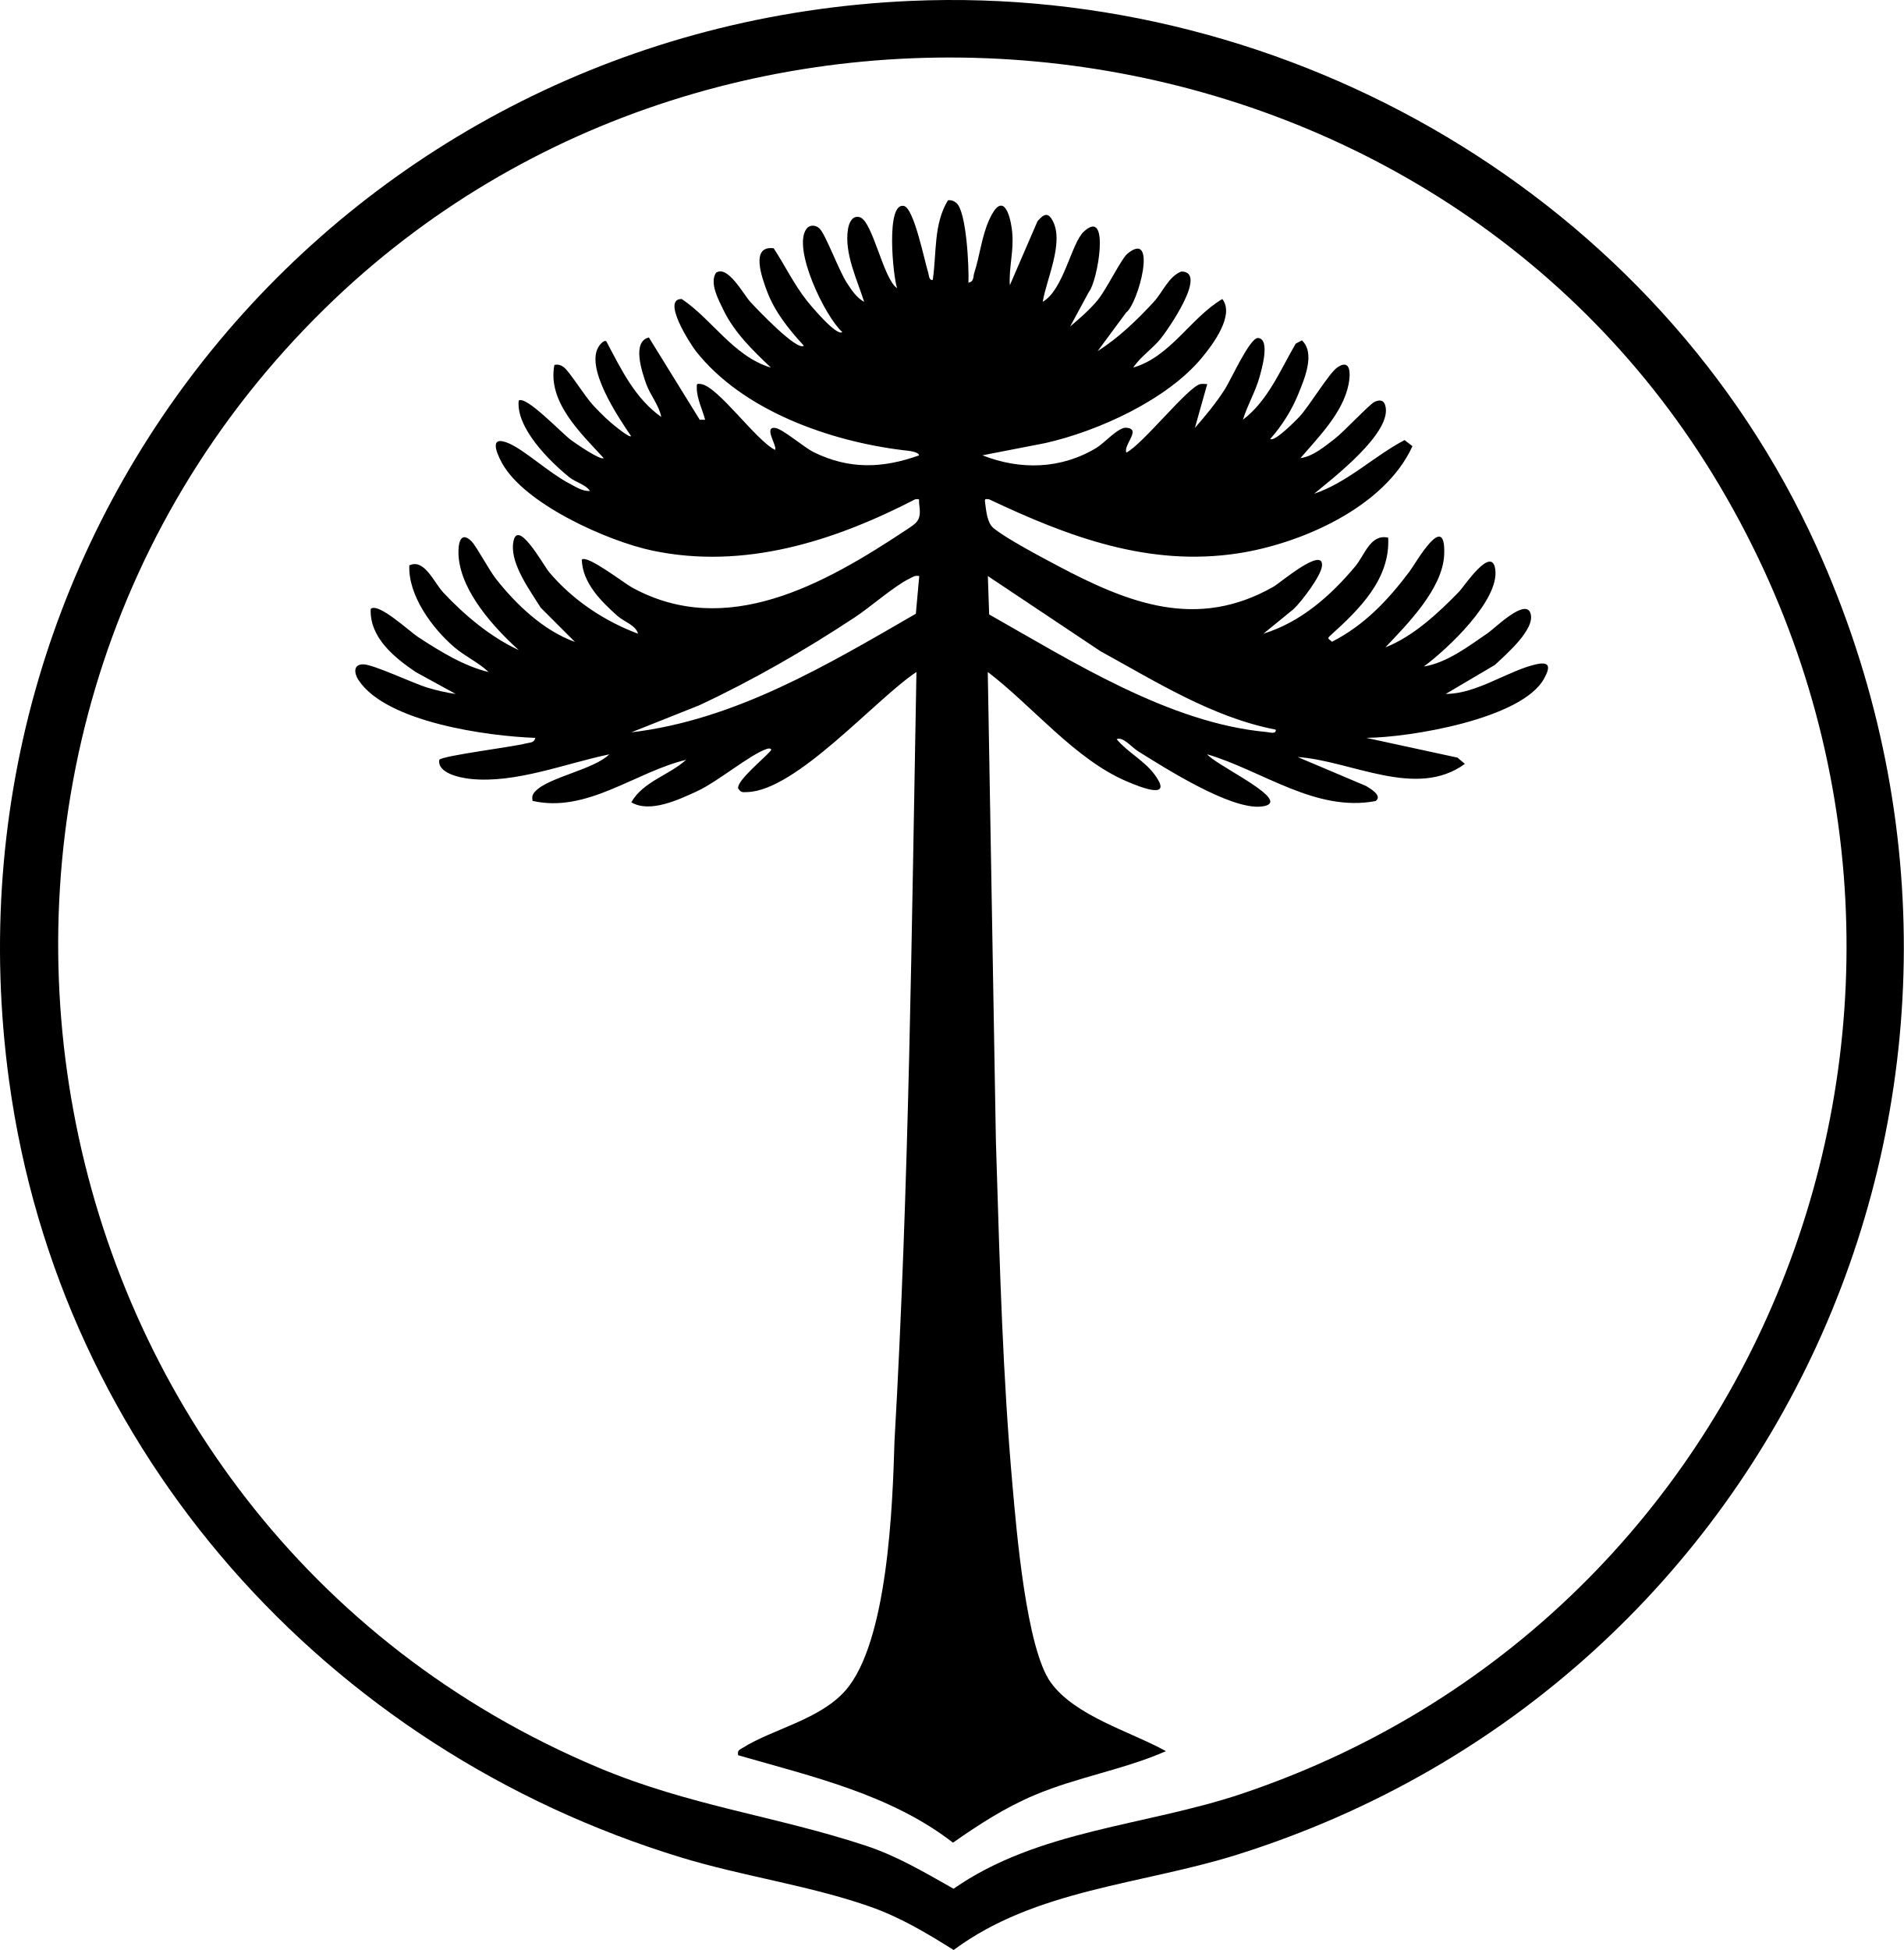
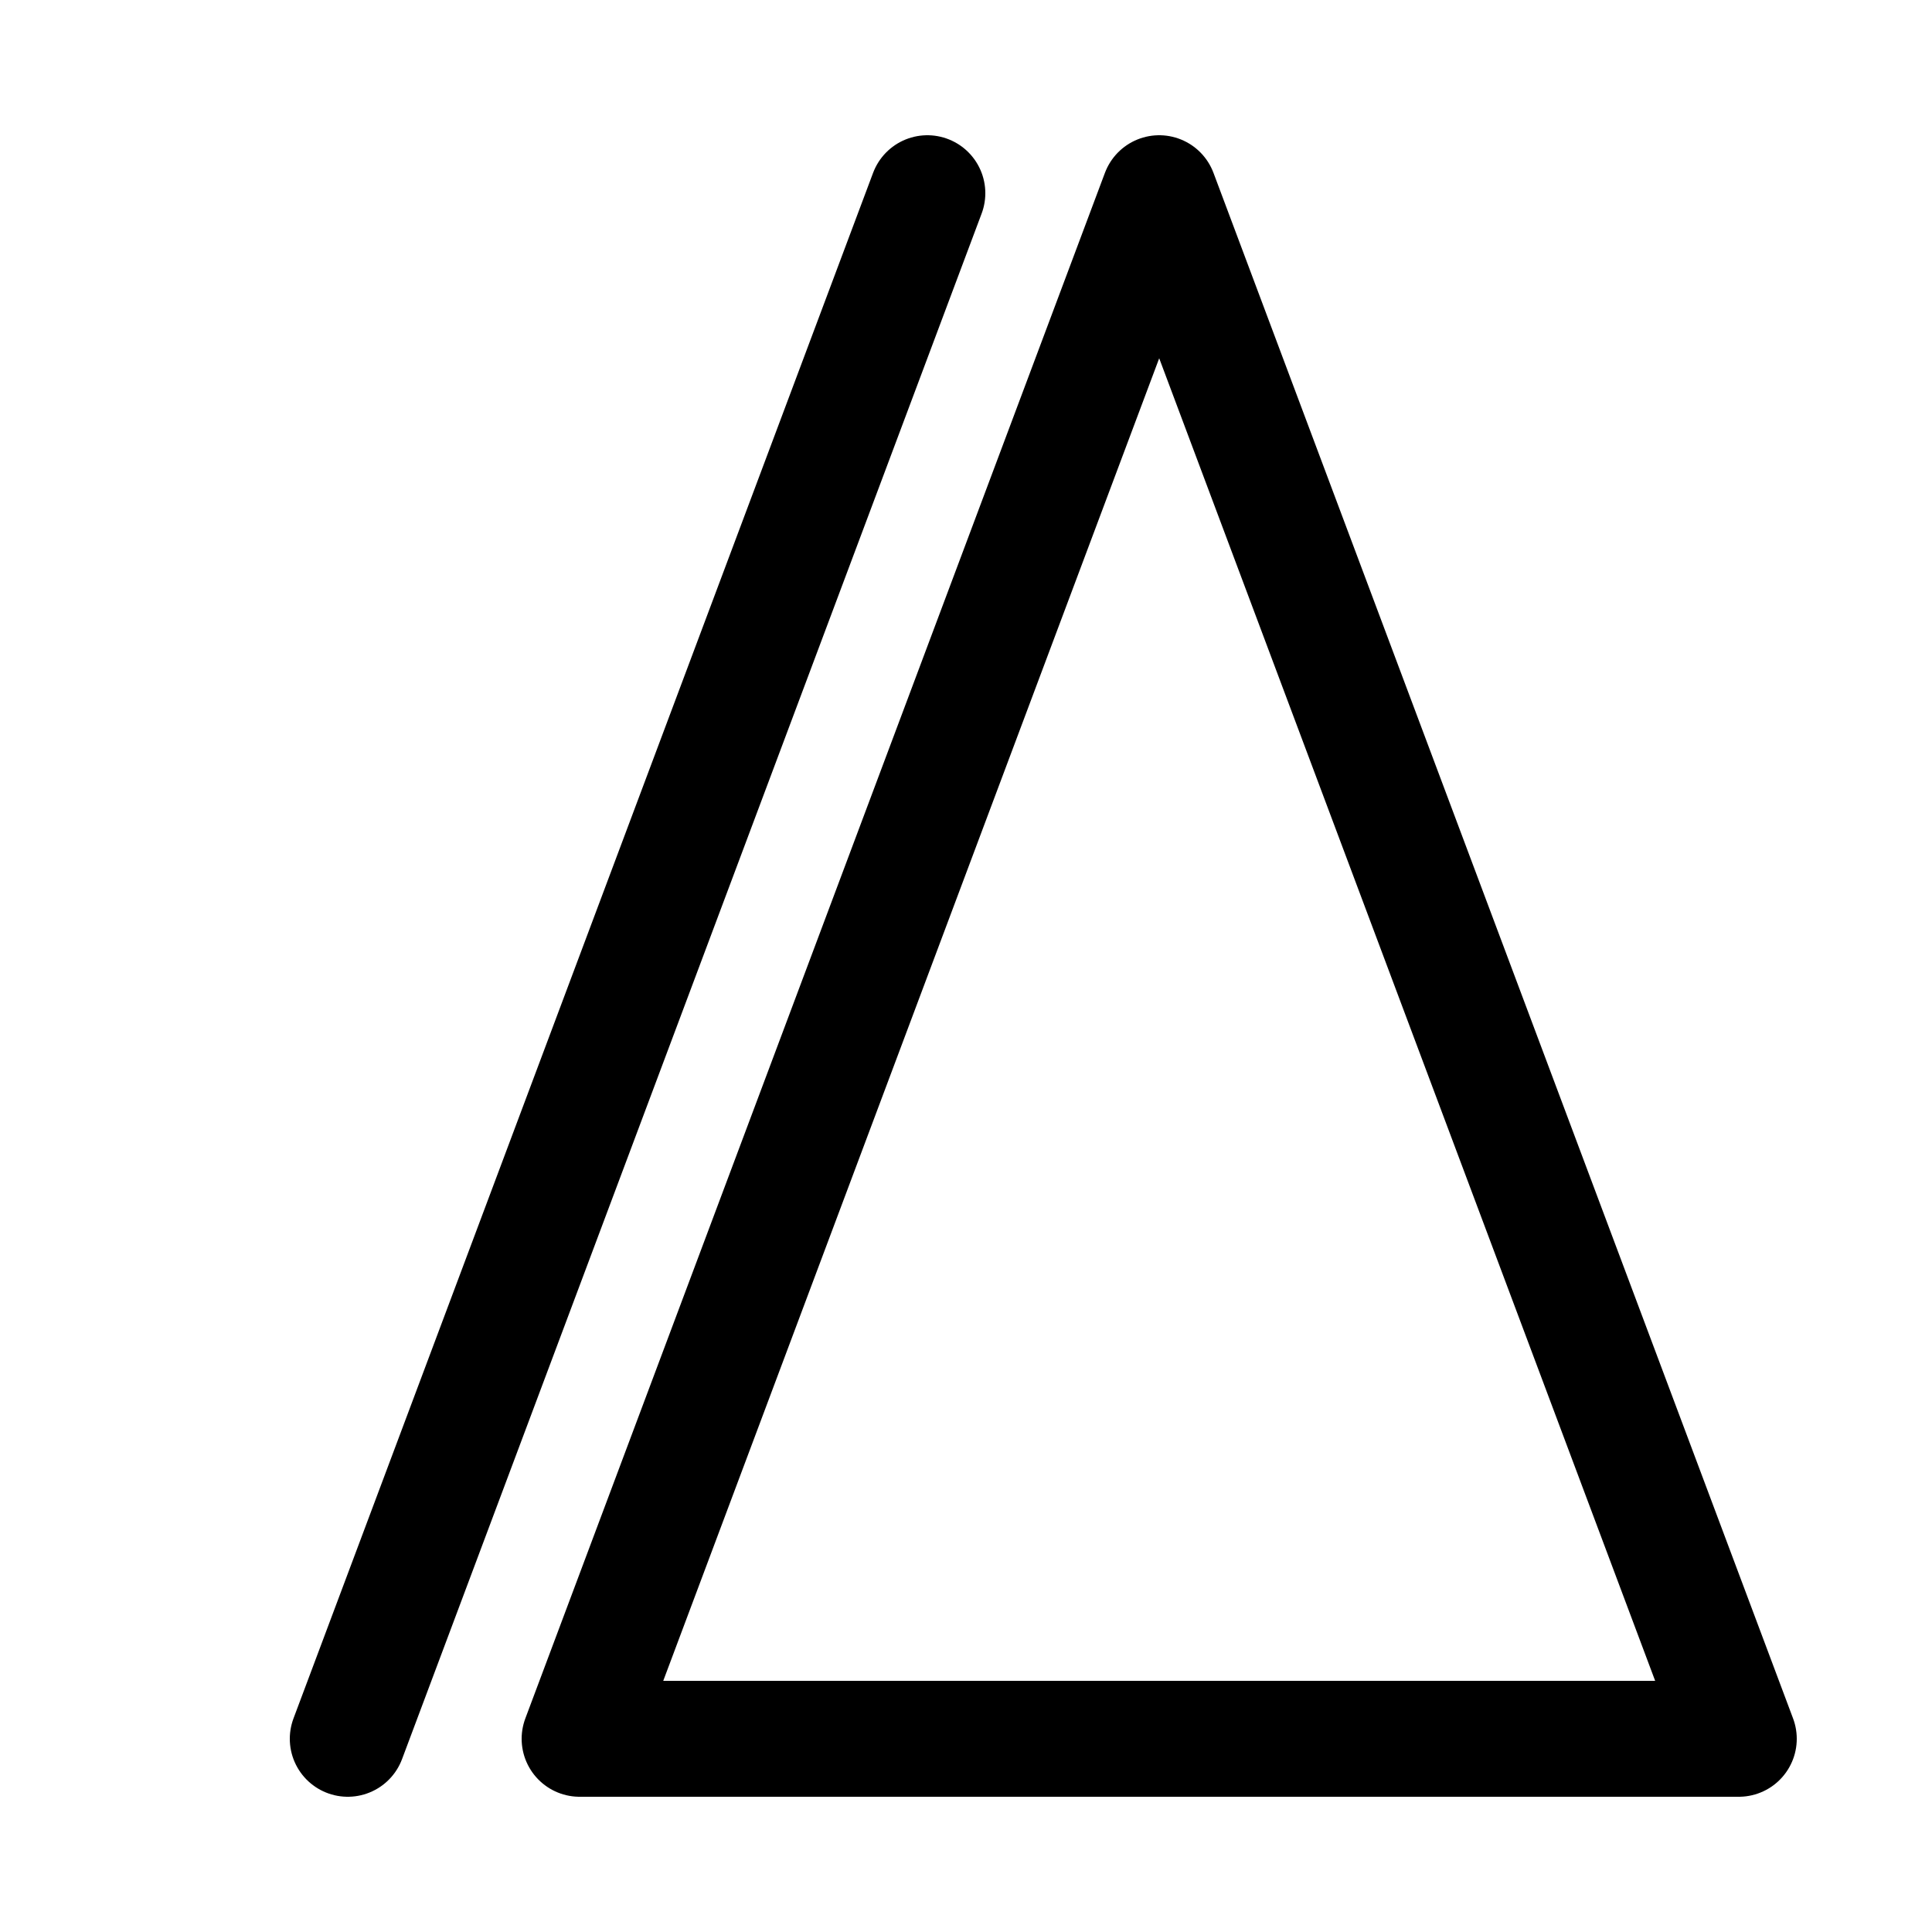
- <svg xmlns="http://www.w3.org/2000/svg" id="Capa_1" data-name="Capa 1" viewBox="0 0 797.13 816.47">
-   <path d="M381.22.38c159.33-7.02,313.46,82.95,379.38,228.55,99.88,220.63-12.89,475.55-242.76,547.67-39.77,12.48-84.34,14.43-118.55,39.87-11.67-7.32-22.49-13.81-35.61-18.37-25-8.69-52.71-12.51-78.41-20.35C136.74,732.47,25.16,608.11,3.85,452.86-28.37,218.13,145.4,10.78,381.22.38ZM136.12,129.06C-53.03,314.28,6.36,637.52,250.56,740.11c38.22,16.06,74.37,20.25,111.99,32.7,13.24,4.38,24.66,11.23,36.7,18.01,35.5-24.72,80.43-26.25,120.62-39.75,228.19-76.62,323.01-346.88,197.37-552.28C594.23-2.3,304.2-35.54,136.12,129.06Z" />
-   <path d="M405.58,118.32c2.3-.41,1.83-2.48,2.32-3.99,2.36-7.28,3.13-15.39,6.31-22.4,5.47-12.03,8.77-2.99,9.59,5.28.78,7.82-1.43,14.55-.99,22.24l11.6-26.84c2.75-3.15,4.49-3.9,6.5.13,4.55,9.13-2.77,24.19-4.32,33.61,8.72-4.92,11.96-24.46,17.16-29.33,11.32-10.63,5.79,20.97,2.19,25.15l-7.86,14.52c3.9-3.31,8.18-6.99,11.44-10.94,3.8-4.61,9.98-17.47,12.58-19.57,12.72-10.3,4.56,20.87-.58,24.68l-11.95,16.17c8.81-5.6,16.48-12.99,23.54-20.66,3.75-4.07,6.13-10.54,11.47-12.68,11.53-.07-5.79,24.65-8.63,28.14-3.46,4.26-8.38,7.45-11.46,12.07,15.64-4.55,24.04-20.87,37.29-28.7,5.27,6.77-3.97,19.07-8.62,24.66-14.64,17.6-43.34,30.65-65.41,35.64l-26.42,5.14c15.94,6.28,33.01,5.84,47.87-3.2,3.22-1.96,9.06-8.64,12.38-8.36,6.59.56-1.35,7.12.02,10.42,6.84-3.41,25.96-27.76,31.03-28.69.93-.17,1.92,0,2.84,0l-5.17,18.36c4.51-5.18,8.81-10.37,12.54-16.17,2.5-3.9,10.52-21.75,13.9-21.48,5.29.41,1.45,13.37.59,16.45-1.72,6.14-5.07,11.69-6.91,17.76,10.48-7.94,15.63-20.79,22.09-31.84l2.6-1.38c5.73,5.38,1.03,16.21-1.53,22.52-2.78,6.84-6.85,13.21-11.69,18.73,1.65,1.47,10.63-7.63,12.07-9.16,4.31-4.58,12.46-18.35,15.98-20.76,5.65-3.87,5.58,2.67,4.72,7.02-2.38,11.96-12.51,22.04-20.15,30.94,5.22-.67,10.21-4.93,14.32-8.06,3.72-2.84,14.62-14.53,16.68-15.47,1.9-.87,3.72-1,4.45,1.34,3.54,11.27-22.12,30.74-29.72,37.12,14.05-4.75,24.86-15.63,37.84-22.47l3.31,2.55c-11.61,25.54-46.61,40.84-73.05,44.88-37.42,5.71-71.02-6.93-104.2-22.63-1.87-.23-1.89-.18-1.65,1.63.46,3.5.87,8.21,3.43,10.37,5.02,4.24,20.26,12.3,26.75,15.74,29.93,15.87,58.57,27.15,90.69,8.77,2.47-1.41,20.96-17.14,20.15-8.61-.4,4.24-8.53,14.88-11.86,18.05l-12.65,10.31c15.59-4.78,28.21-15.92,38.43-28.17,4.03-4.83,6.36-13.67,13.8-12.04.9,17.44-12.19,30.11-24.05,40.84-1.79,1.61-.94,1.31.5,2.77,13.66-6.99,23.43-17.4,32.52-29.47,2.5-3.31,15.22-26.08,14.48-7.09-.56,14.27-15.42,29.18-24.6,38.87,11.57-4.45,22.43-14.6,31.03-23.5,1.69-1.75,13.48-19.49,14.95-9.19,1.85,13-20.15,33.53-29.9,40.72,9.71-1.53,18.76-8.52,26.77-13.98,2.97-2.02,15.82-14.87,17.91-8.23s-10.48,17.35-14.92,21.55l-20.57,12.14c12.78.06,26-9.65,37.59-12.34,6.06-1.41,6.26,1.01,3.59,5.89-9.26,16.99-56.45,24.73-74.49,24.85l38.2,8.28,3.11,2.61c-20.4,14.91-47.61-1.34-70.02-2.86l28.62,12.12c1.69,1.01,7.09,4.08,4,6.31-25.12,4.78-47.4-12.74-70.52-19.58,3.07,3.95,27.36,15.48,26.41,20.07-.29,1.37-2.71,1.72-4,1.84-12.98,1.13-40.02-16.11-51.47-23.28-2.63-1.65-6.22-6.16-8.83-4.95,4.42,5.32,11.34,8.88,15.52,14.34,8.92,11.65-5.49,5.79-11.34,3.3-21.68-9.24-39.6-31.69-58.14-45.77l3.39,195.83c.07,2.72.17,5.94.26,8.66,1.41,45.65,2.64,90.46,6.69,135.97,1.67,18.79,5.76,68.49,16.07,82.68,10.24,14.1,33.44,20.51,48.2,28.71-17.67,7.73-37.14,10.84-55.06,18.41-12.26,5.18-23.28,12.29-34.11,19.9-26.13-20.22-58.78-27.61-89.94-36.6-.44-2.11.56-2.26,1.99-3.16,12.41-7.8,32.02-11.69,42.79-23.81,17.93-20.19,19.89-78.04,20.66-104.5,6.14-107.25,7.18-214.56,9.19-322.09-17.2,11.38-50.31,49.79-70.95,50.28-1.85.04-2.44.32-3.68-1.5-.69-3.42,11.44-12.97,13.78-16.06.18-.86-1.11-.74-1.7-.55-7.02,2.27-20.53,13.71-29.32,17.76-7.56,3.48-19.72,9.28-27.51,4.62,4.94-8.72,15.82-11.32,22.94-17.79-21.37,5.14-41.46,22.43-64.3,17.2-.25-1.84-.15-2.62,1.15-4,5.59-5.94,24.44-9.04,31-15.49-18.26,3.79-39.14,12.23-57.97,10.31-4.43-.45-14.13-2.41-13.22-8.01,1.17-1.73,31.27-5.47,36.22-6.85,1.57-.44,3.56-.15,3.96-2.34-19.83-.71-62.35-6.49-74-24.2-1.86-2.83-2.29-6.63,2-6.59s21.06,8.03,26.96,9.79c3.78,1.13,7.82,2.08,11.73,2.61l-16.68-9.14c-9.01-6.1-19.41-14.46-18.91-26.44,3.05-2.98,16.39,9.51,19.83,11.74,9.04,5.88,18.96,12.11,29.54,14.66-4.27-4.05-9.82-6.52-14.32-10.36-9.21-7.86-19.45-21.73-18.87-34.3,6.32-2.95,10.32,7.22,14.22,11.38,8.84,9.43,19.8,18.66,31.59,24.09-10.34-9.37-23.66-23.97-25.13-38.58-.42-4.12-.01-12.17,5.31-7.01,1.94,1.88,7.34,12,10.18,15.64,8.5,10.87,20.08,21.85,33.17,26.54l-14.35-14.36c-4.35-7.05-12.37-17.76-11.58-26.43,1.15-12.59,12.76,8.74,15.05,11.47,9.78,11.66,23.08,20.58,37.28,25.87-.85-3.52-5.88-5.02-8.62-7.46-6.86-6.12-14.64-13.82-14.91-23.55,2.19-2.18,17.63,9.8,21.04,11.67,39.57,21.74,80.62-1.5,114.36-23.83,5.27-3.49,6.86-4.17,5.84-11.41-.22-1.57.65-2-1.69-1.67-33.92,17.51-71.49,29.54-109.95,21.47-18.68-3.92-53.74-19.53-63.09-36.81-2.57-4.75-5.31-11.87,3.33-7.93,6.56,2.99,16.76,12.36,24.79,16.54,2.77,1.44,5.47,3.39,8.8,3.24-1.79-2.73-6.02-3.65-8.61-5.73-8.41-6.78-22.44-20.78-21.24-32.15,3.13-2.16,18.13,13.78,21.91,16.55,1.77,1.3,12.42,8.65,13.68,7.55-9.62-10.47-23.64-23.55-20.65-39.02,1.7-.3,2.72.04,4.07,1.06,2.15,1.63,8.89,12.3,11.95,15.61,2.24,2.42,5.04,5.27,7.52,7.4,1.1.94,7.76,6.55,8.58,5.76-5.37-7.9-19.77-29.19-13.27-37.95.43-.58,2.14-2.61,2.94-1.68,6.17,11.61,11.9,23.75,22.95,31.6-.93-4.98-4.62-9.13-6.28-13.8-1.8-5.1-6.09-17.75,1.1-19.49l21.29,34.44h2.27c-1.12-4.12-3.48-8.95-3.49-13.18,0-1.76-.25-2.03,1.76-1.76,7.1.96,23.05,23.68,31.01,27.57,1.06-1.46-4.96-9.82,0-9.2,3.27.41,11.94,8.08,16.24,10.19,14.74,7.23,28.79,6.81,44.04,1.3-.17-1.64-5.08-1.98-6.45-2.14-30.59-3.69-67.31-16.43-87.04-41.57-2.33-2.97-14.48-21.89-5.87-21.75,12.81,8.55,21.6,23.97,37.35,28.73-7.57-7.2-15.3-14.61-19.95-24.25-2.02-4.2-5.8-11.07-3.09-15.44,4.9-3.52,11.57,9.09,14.41,12.16,2.53,2.72,19.53,20.77,22.41,18.35-6.29-6.85-12.19-14.13-15.48-22.97-2.02-5.43-7.07-19.12,2.86-17.82,4.76,7.31,8.37,14.89,13.8,21.83,1.53,1.96,12.64,15.26,14.9,13.23-7.26-6.47-20.95-35.04-15.01-43.15,1.42-1.94,3.95-1.71,5.53-.16,2.51,2.47,8.08,17.58,11.31,22.55,2,3.09,4.02,6.29,7.35,8.14-2.95-9.3-8.37-20.34-6.8-30.36.39-2.5,1.69-5.97,4.9-5.12,5.45,1.45,9.89,25.97,15.68,29.74-1.64-4.57-4.88-36.09,2.85-34.43,4.25.92,8.63,23.09,10.14,27.78.39,1.2.29,3.47,1.94,3.2,1.67-11.16.27-23.37,6.37-33.35,1.4-.16,2.42.22,3.5,1.1,4.32,3.57,5.33,27.25,5.08,33.4ZM384.89,241.2c-1.75-.4-2.7.38-4.09,1.06-6.42,3.13-16.24,11.83-22.85,16.19-20.92,13.8-42.56,26.29-65.29,36.91l-28.33,11.27c43.57-5.17,81.93-28.16,119.13-49.65l1.43-15.79ZM534.17,305.51c-26.59-5.16-49.99-20.02-73.39-32.84l-47.17-31.48.55,16.08c34.74,19.64,75.46,45.53,116.14,49.22,1.28.12,4.12,1.07,3.86-.99Z" />
+ <svg xmlns="http://www.w3.org/2000/svg" width="120" height="120" viewBox="0 0 100 100">
+   <line x1="18" y1="90" x2="48" y2="10" stroke="black" stroke-width="6" stroke-linecap="round" />
+   <polygon points="60,10 30,90 90,90" fill="none" stroke="black" stroke-width="6" stroke-linejoin="round" />
</svg>
